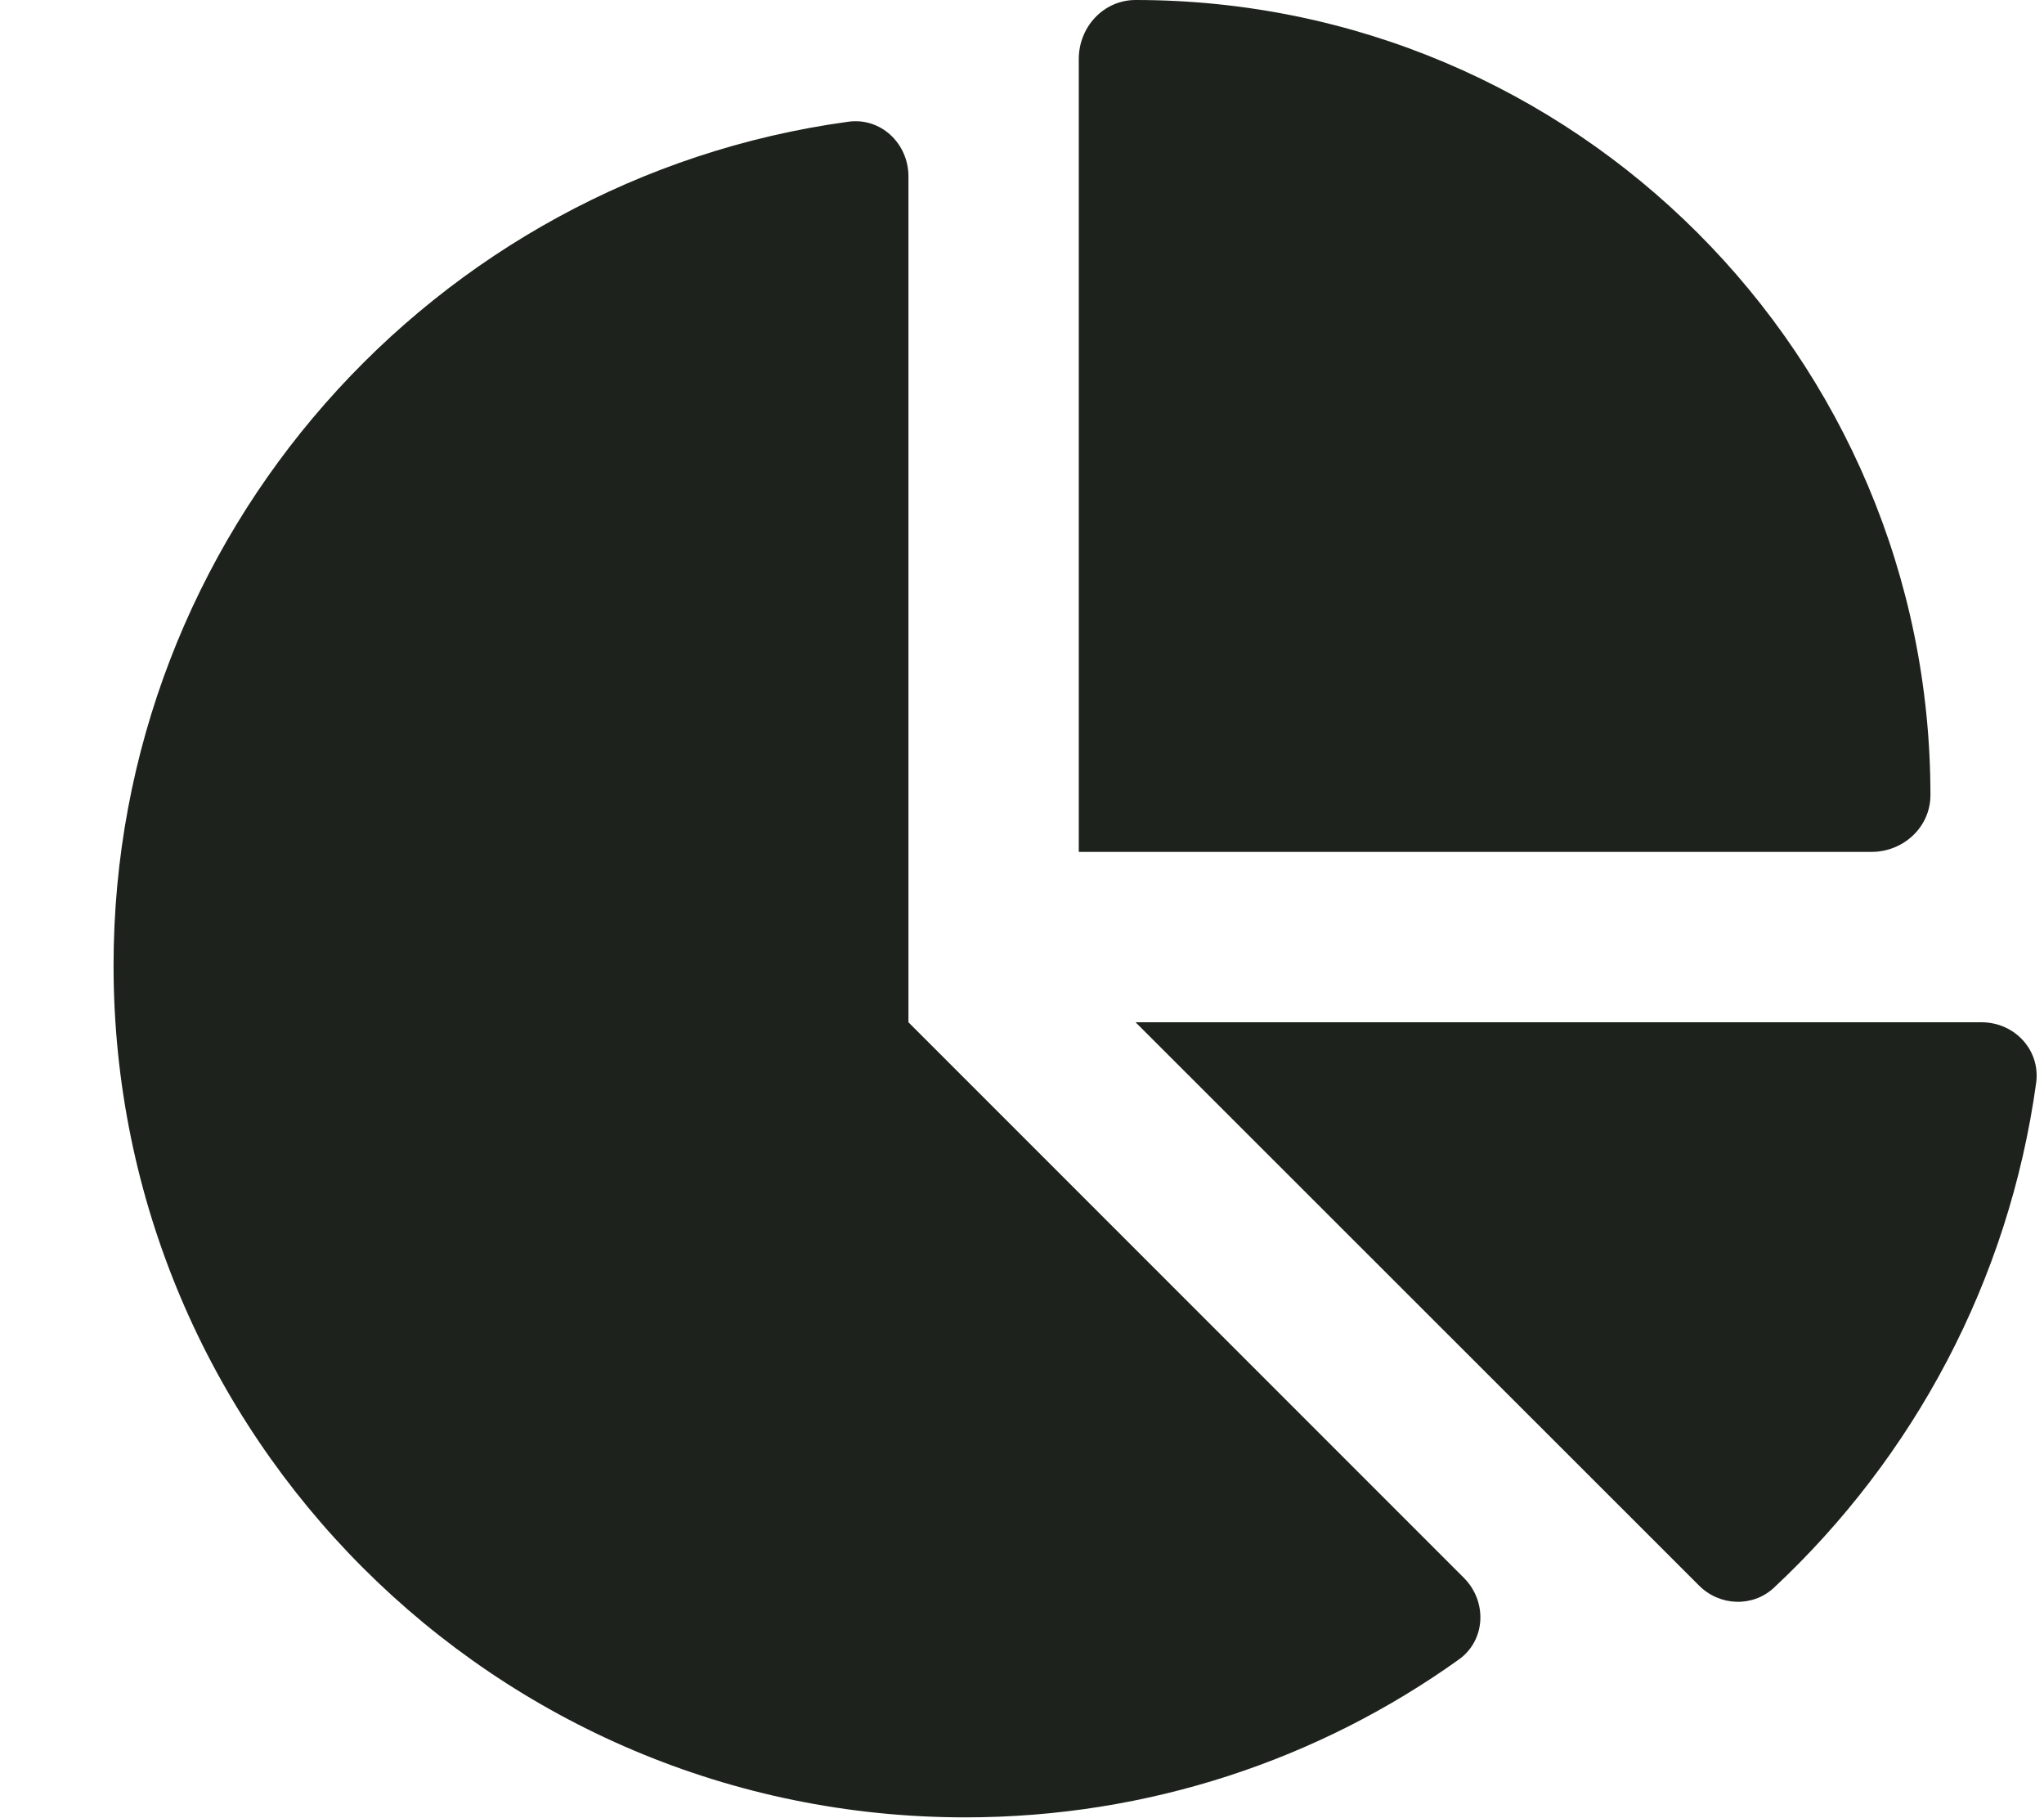
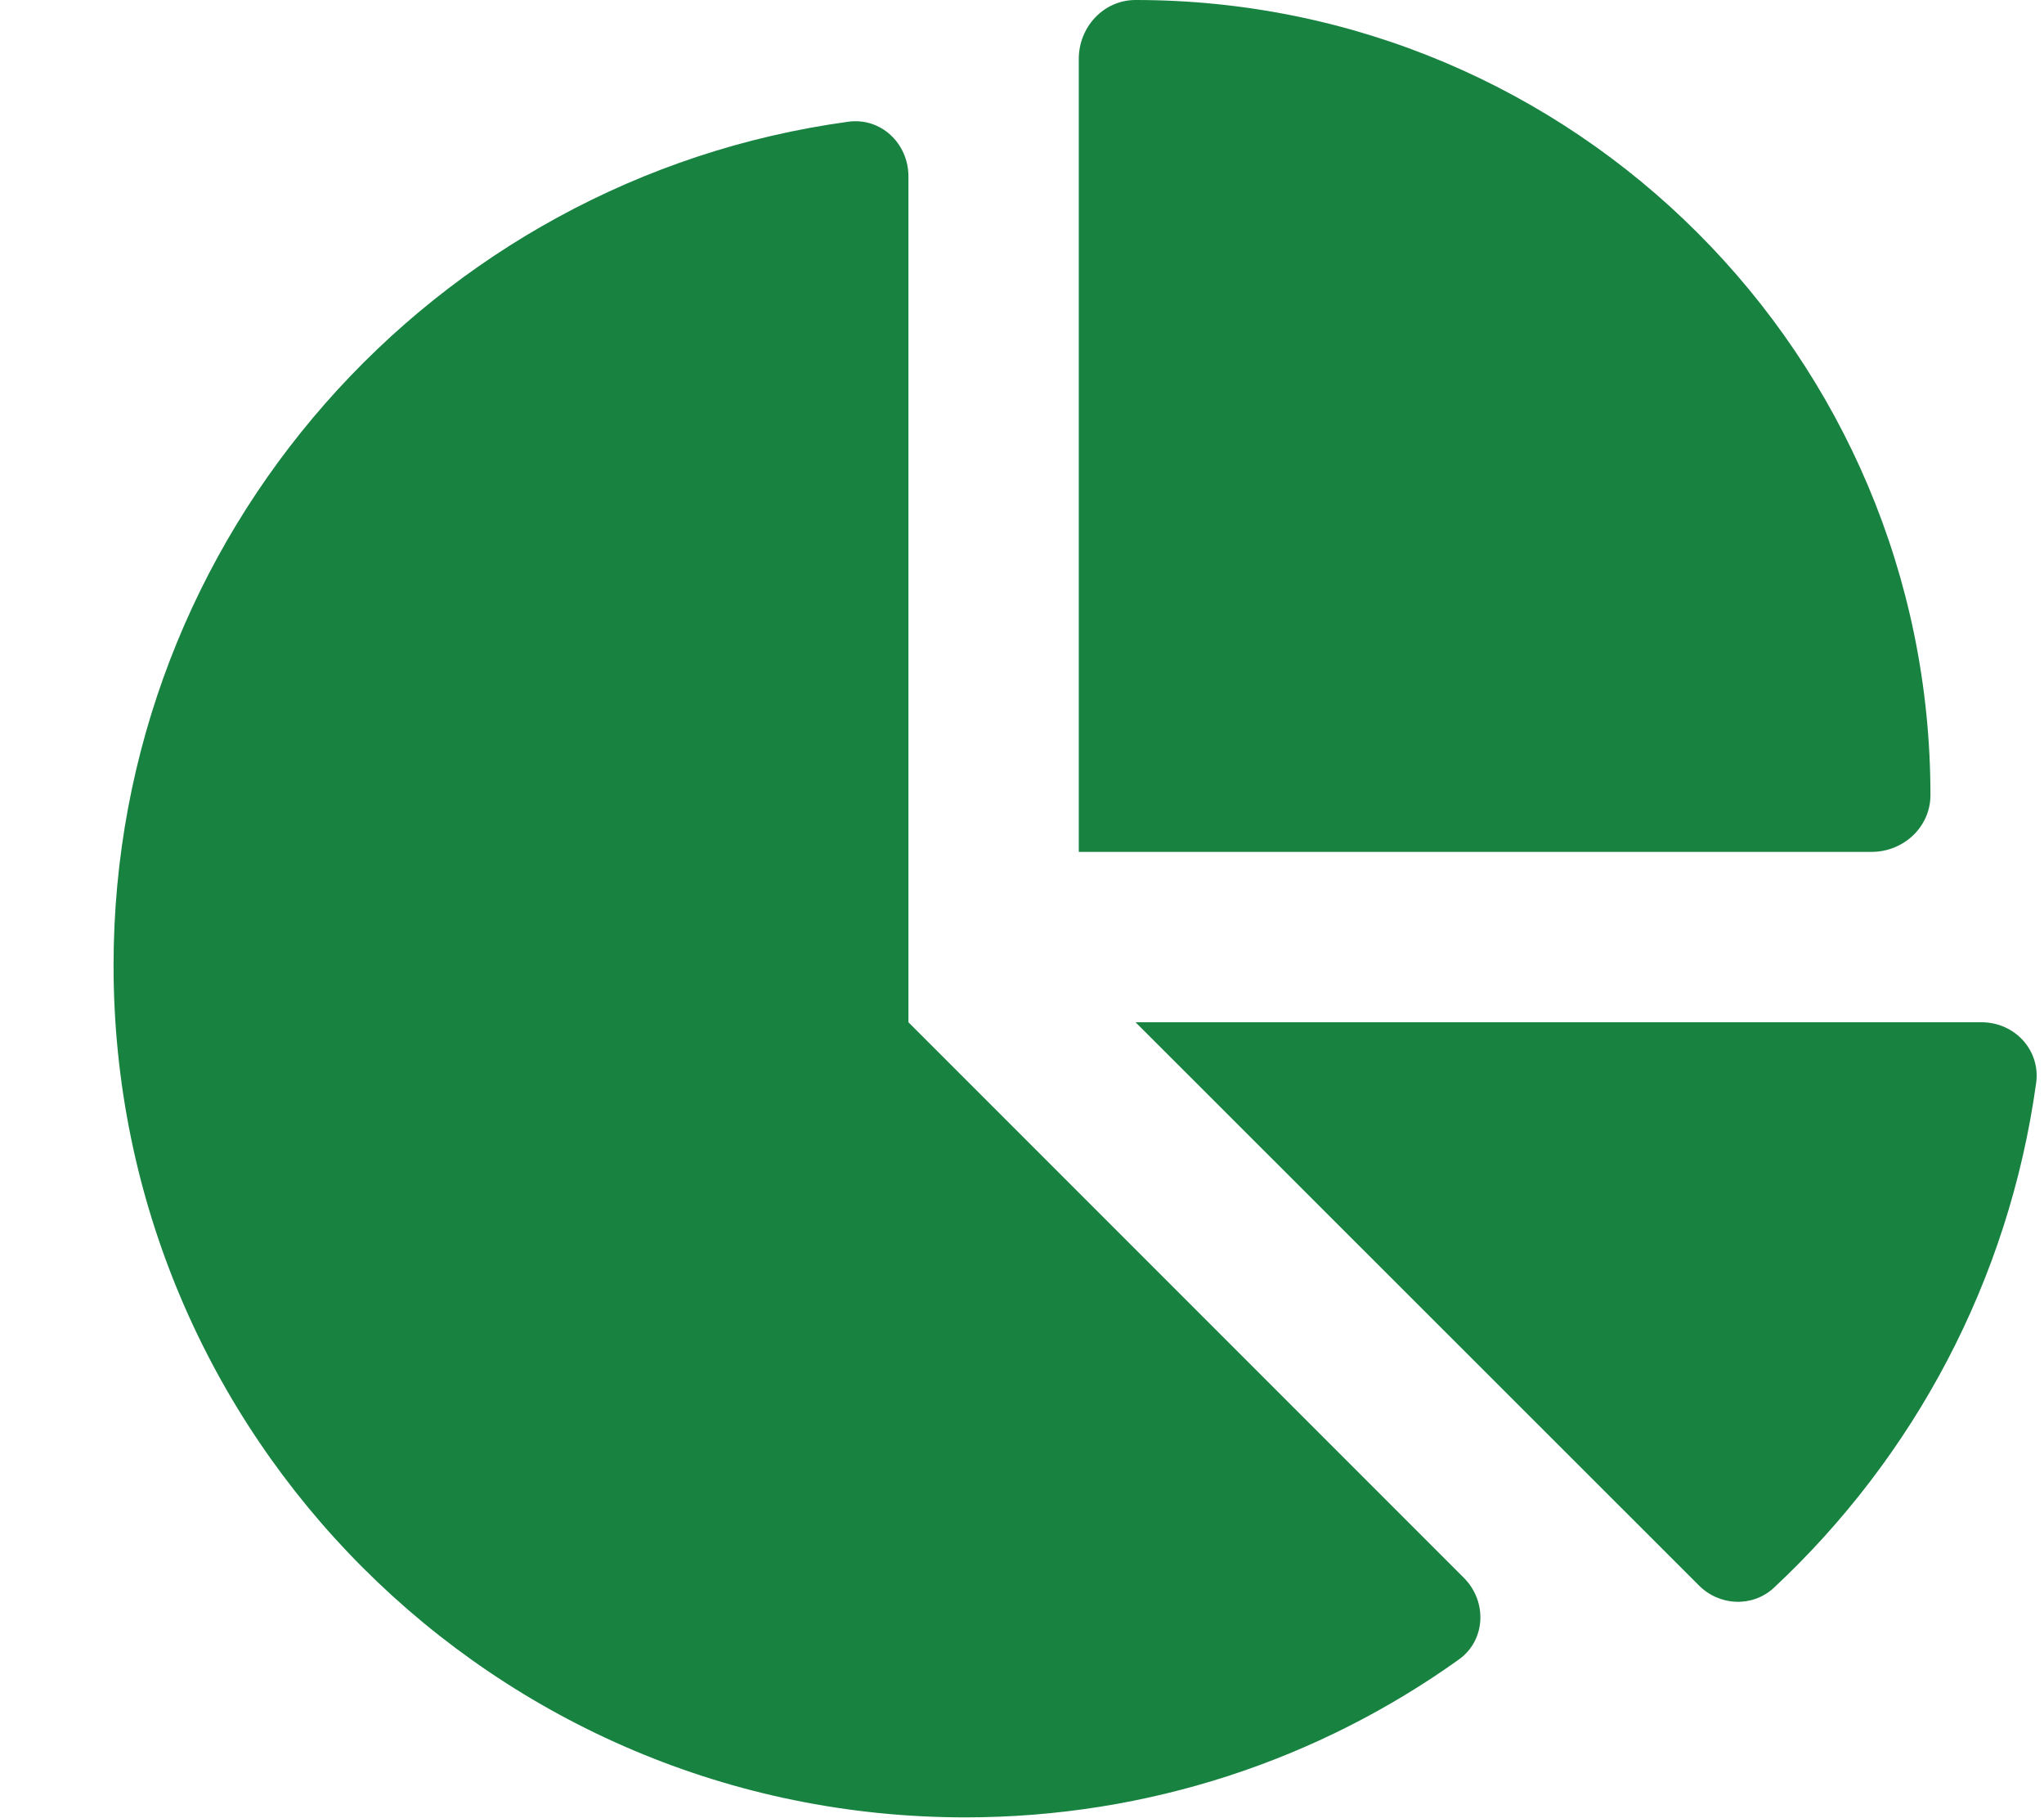
<svg xmlns="http://www.w3.org/2000/svg" viewBox="0 0 576 512">
-   <path fill="#1d231c" d="M304 240l0-223.4c0-9 7-16.6 16-16.6C443.7 0 544 100.3 544 224c0 9-7.6 16-16.6 16L304 240zM32 272C32 150.7 122.1 50.3 239 34.3c9.2-1.3 17 6.1 17 15.4L256 288 412.5 444.5c6.7 6.7 6.2 17.7-1.5 23.1C371.8 495.6 323.8 512 272 512C139.5 512 32 404.6 32 272zm526.4 16c9.3 0 16.6 7.8 15.4 17c-7.7 55.9-34.6 105.6-73.9 142.3c-6 5.6-15.4 5.2-21.2-.7L320 288l238.4 0z" />
+   <path fill="#188241" d="M304 240l0-223.4c0-9 7-16.6 16-16.6C443.7 0 544 100.3 544 224c0 9-7.6 16-16.6 16L304 240zM32 272C32 150.7 122.1 50.3 239 34.3c9.2-1.3 17 6.1 17 15.4L256 288 412.5 444.5c6.7 6.7 6.2 17.7-1.5 23.1C371.8 495.6 323.8 512 272 512C139.5 512 32 404.6 32 272zm526.4 16c9.3 0 16.6 7.8 15.4 17c-7.7 55.9-34.6 105.6-73.9 142.3c-6 5.6-15.4 5.2-21.2-.7L320 288l238.4 0z" />
</svg>
